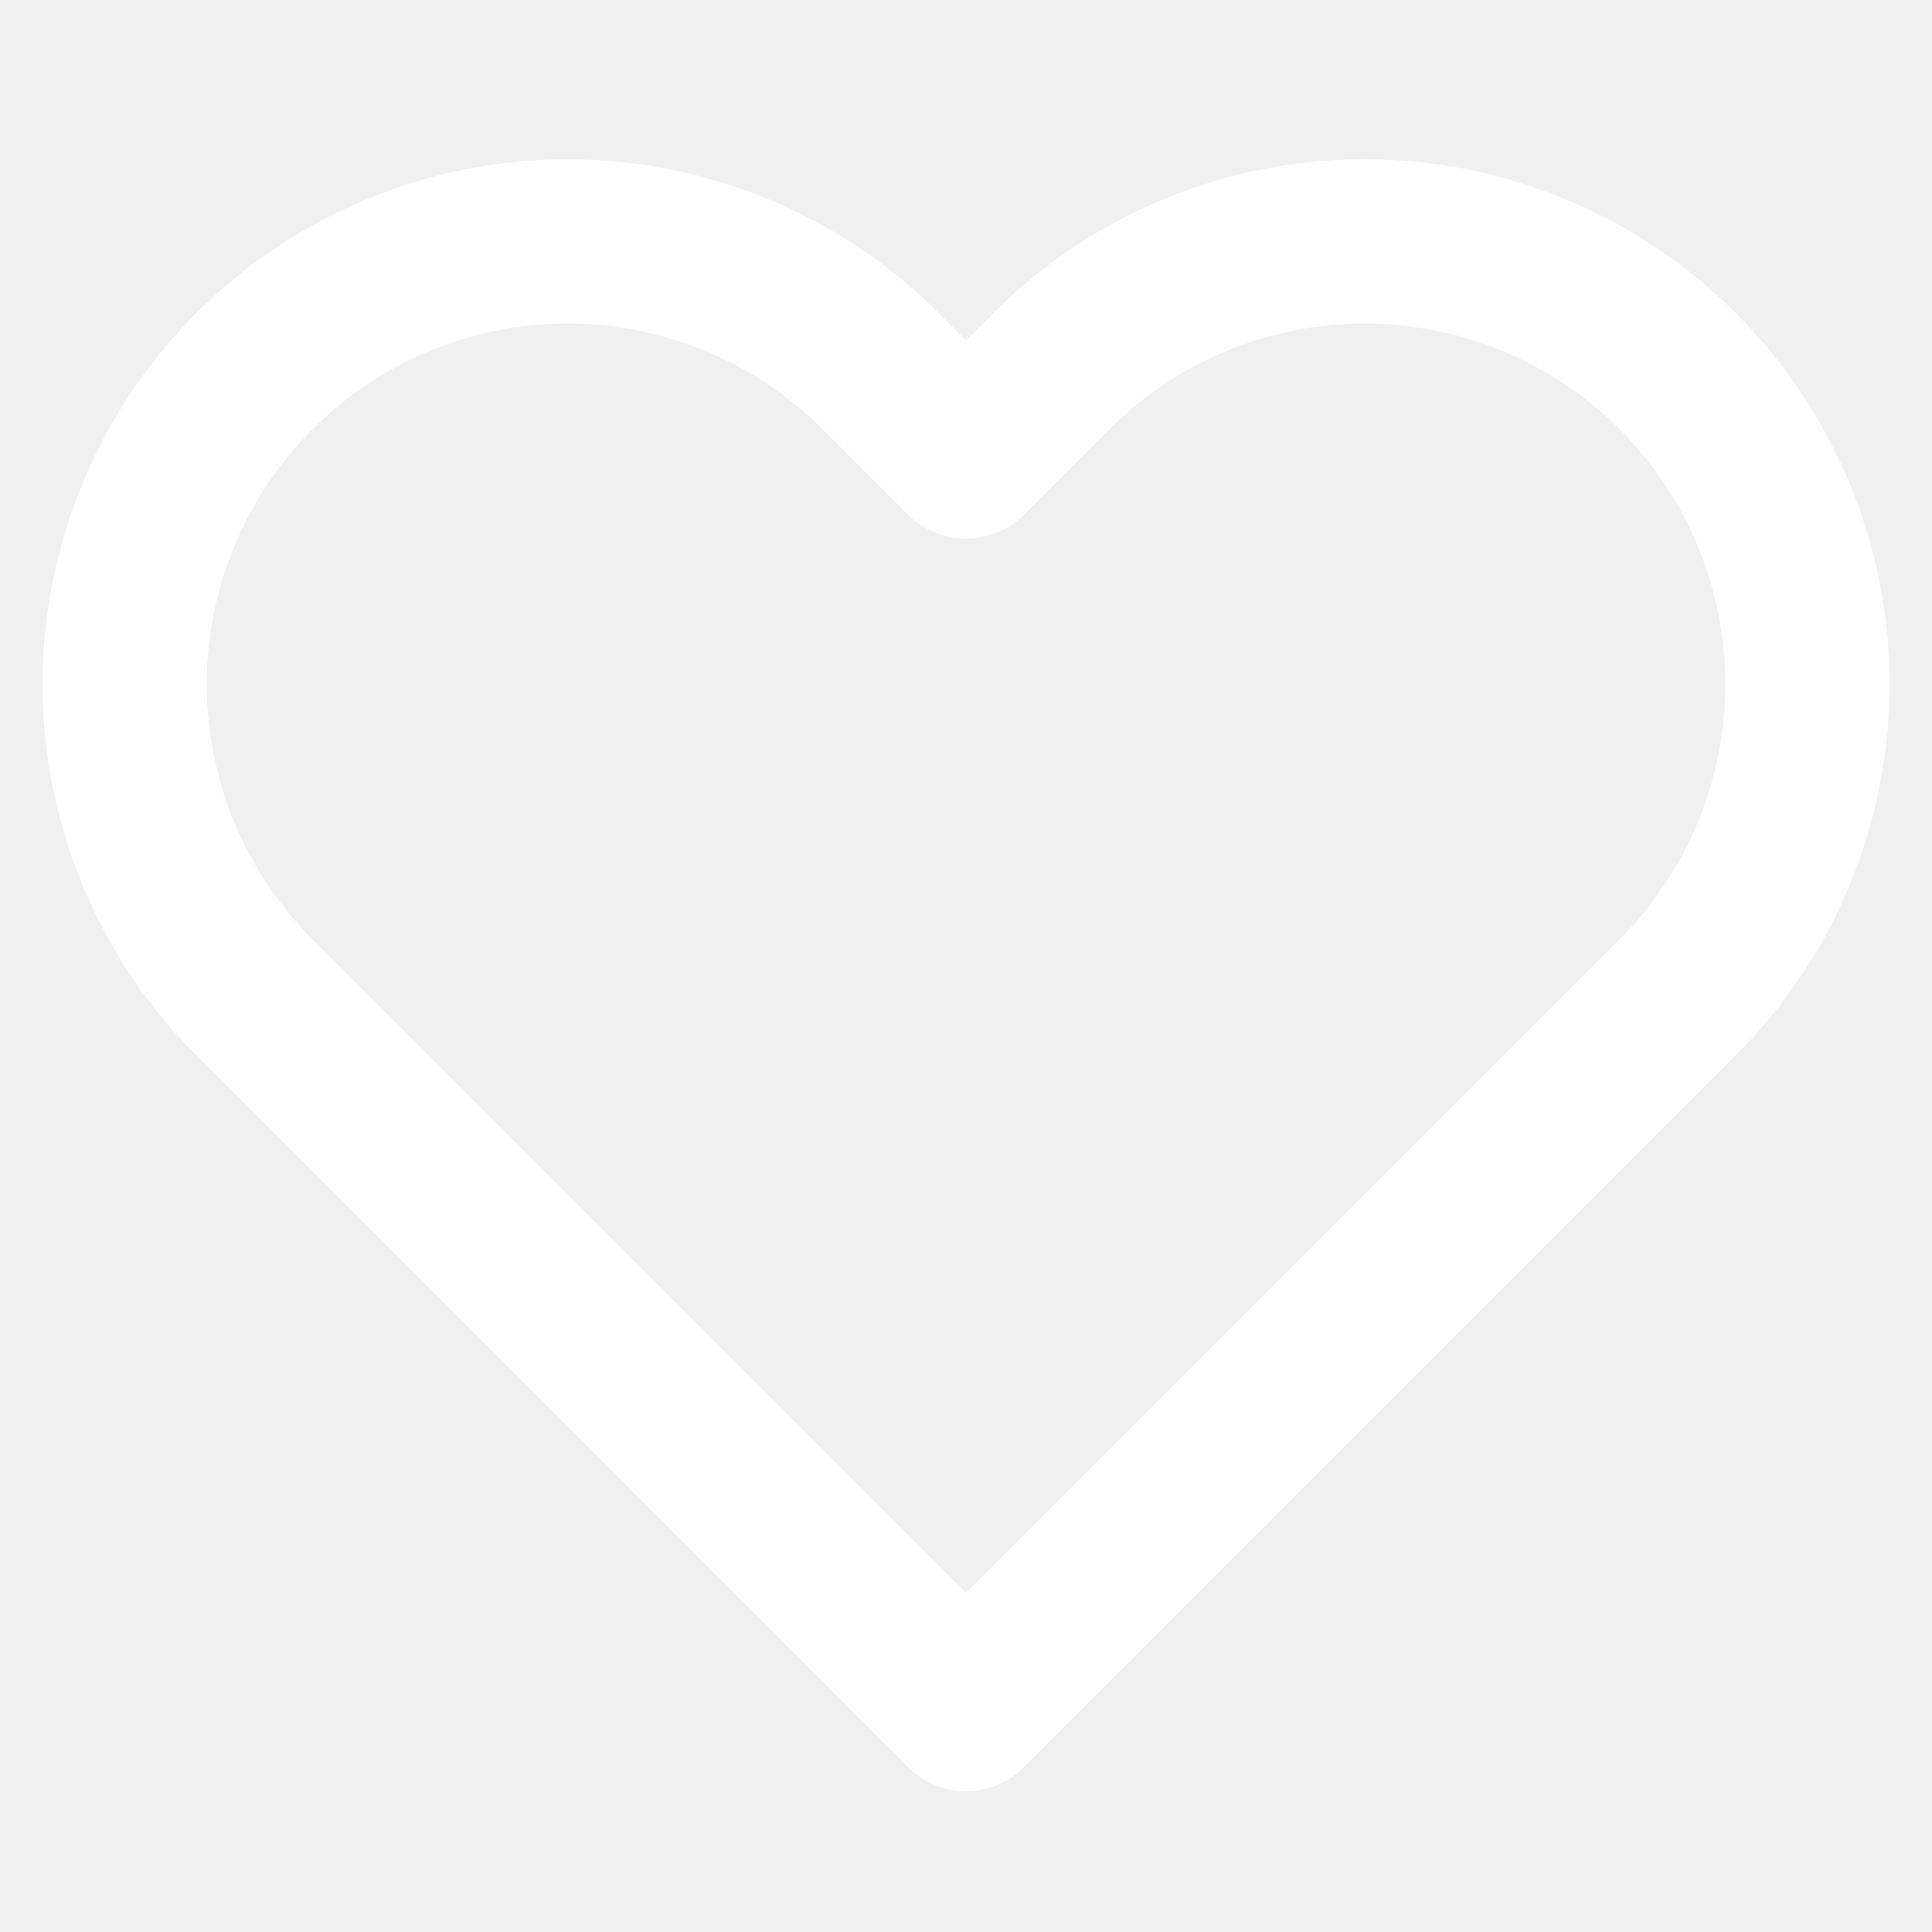
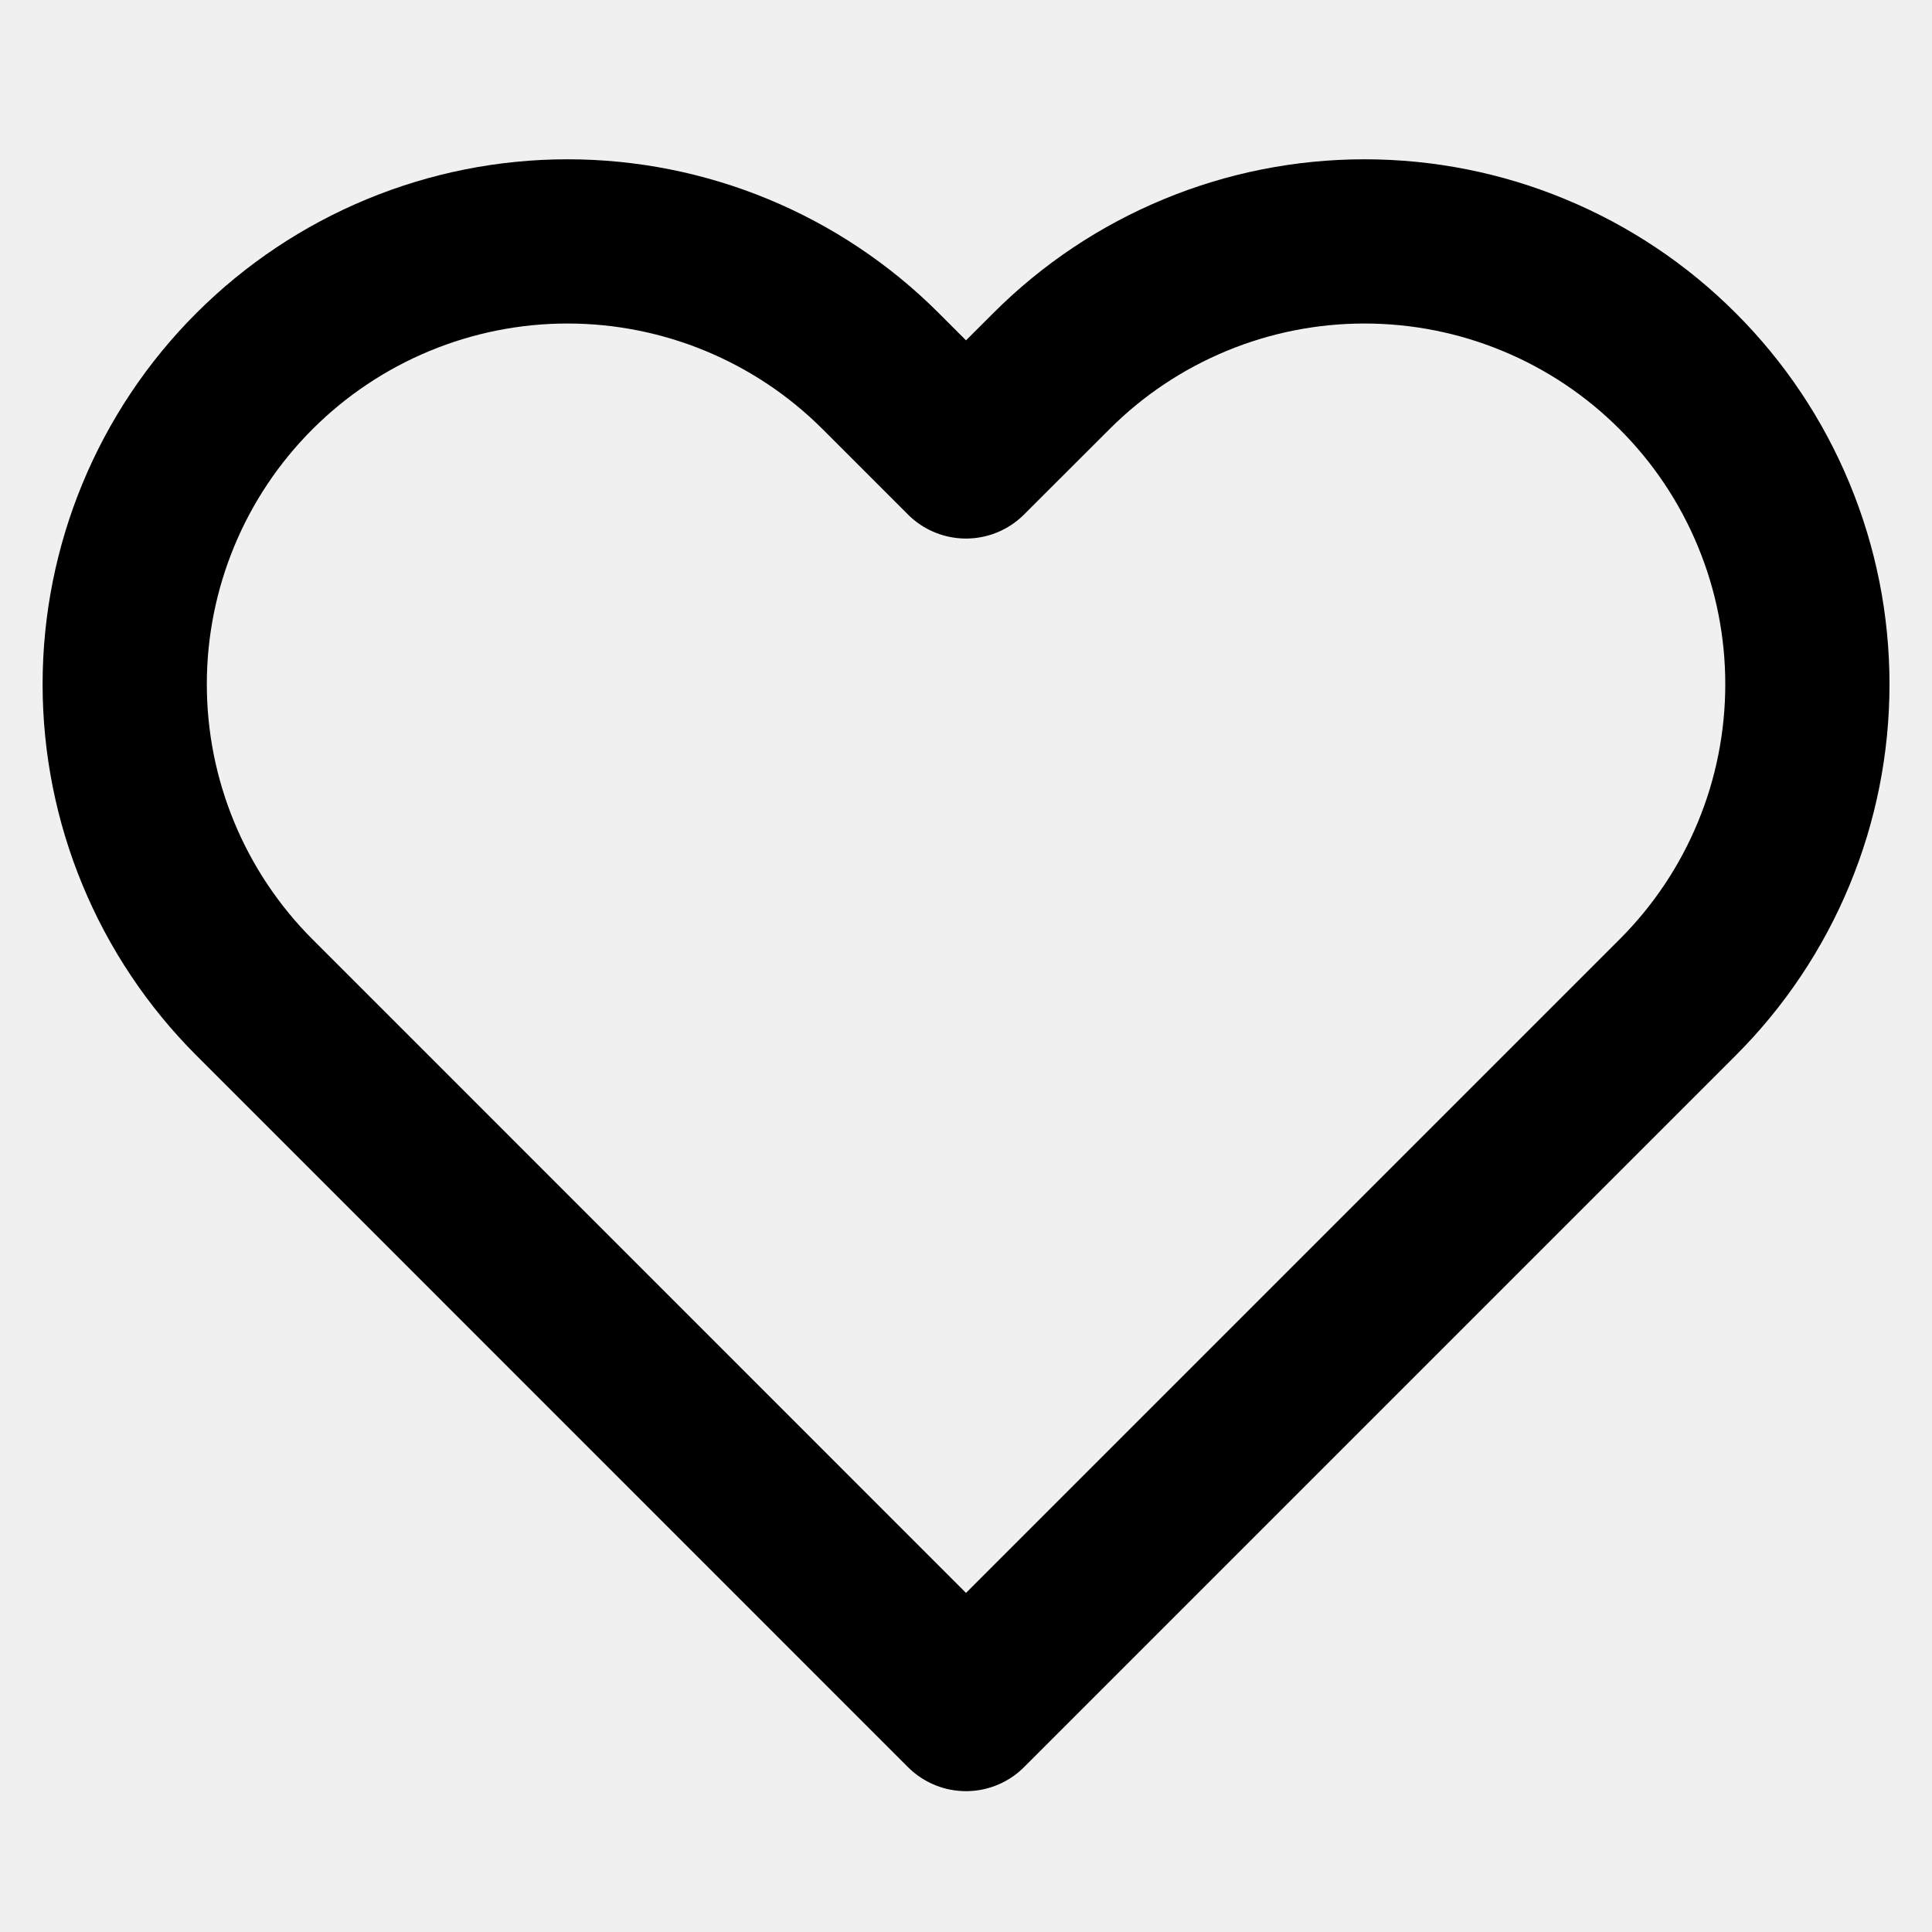
<svg xmlns="http://www.w3.org/2000/svg" width="20" height="20" viewBox="0 0 20 20" fill="none">
-   <path d="M17.367 3.842C16.942 3.416 16.436 3.078 15.88 2.848C15.324 2.617 14.727 2.499 14.125 2.499C13.523 2.499 12.927 2.617 12.371 2.848C11.815 3.078 11.309 3.416 10.884 3.842L10 4.725L9.117 3.842C8.257 2.982 7.091 2.499 5.875 2.499C4.66 2.499 3.494 2.982 2.634 3.842C1.774 4.701 1.291 5.868 1.291 7.083C1.291 8.299 1.774 9.465 2.634 10.325L3.517 11.208L10 17.692L16.484 11.208L17.367 10.325C17.793 9.899 18.131 9.394 18.361 8.838C18.592 8.282 18.71 7.685 18.71 7.083C18.71 6.481 18.592 5.885 18.361 5.329C18.131 4.773 17.793 4.267 17.367 3.842Z" stroke="white" stroke-width="1.7" stroke-linecap="round" stroke-linejoin="round" />
+   <path d="M17.367 3.842C16.942 3.416 16.436 3.078 15.88 2.848C15.324 2.617 14.727 2.499 14.125 2.499C13.523 2.499 12.927 2.617 12.371 2.848C11.815 3.078 11.309 3.416 10.884 3.842L10 4.725L9.117 3.842C8.257 2.982 7.091 2.499 5.875 2.499C4.66 2.499 3.494 2.982 2.634 3.842C1.774 4.701 1.291 5.868 1.291 7.083C1.291 8.299 1.774 9.465 2.634 10.325L3.517 11.208L10 17.692L16.484 11.208L17.367 10.325C17.793 9.899 18.131 9.394 18.361 8.838C18.592 8.282 18.71 7.685 18.71 7.083C18.71 6.481 18.592 5.885 18.361 5.329C18.131 4.773 17.793 4.267 17.367 3.842Z" stroke="currentColor" stroke-width="1.7" stroke-linecap="round" stroke-linejoin="round" />
</svg>
